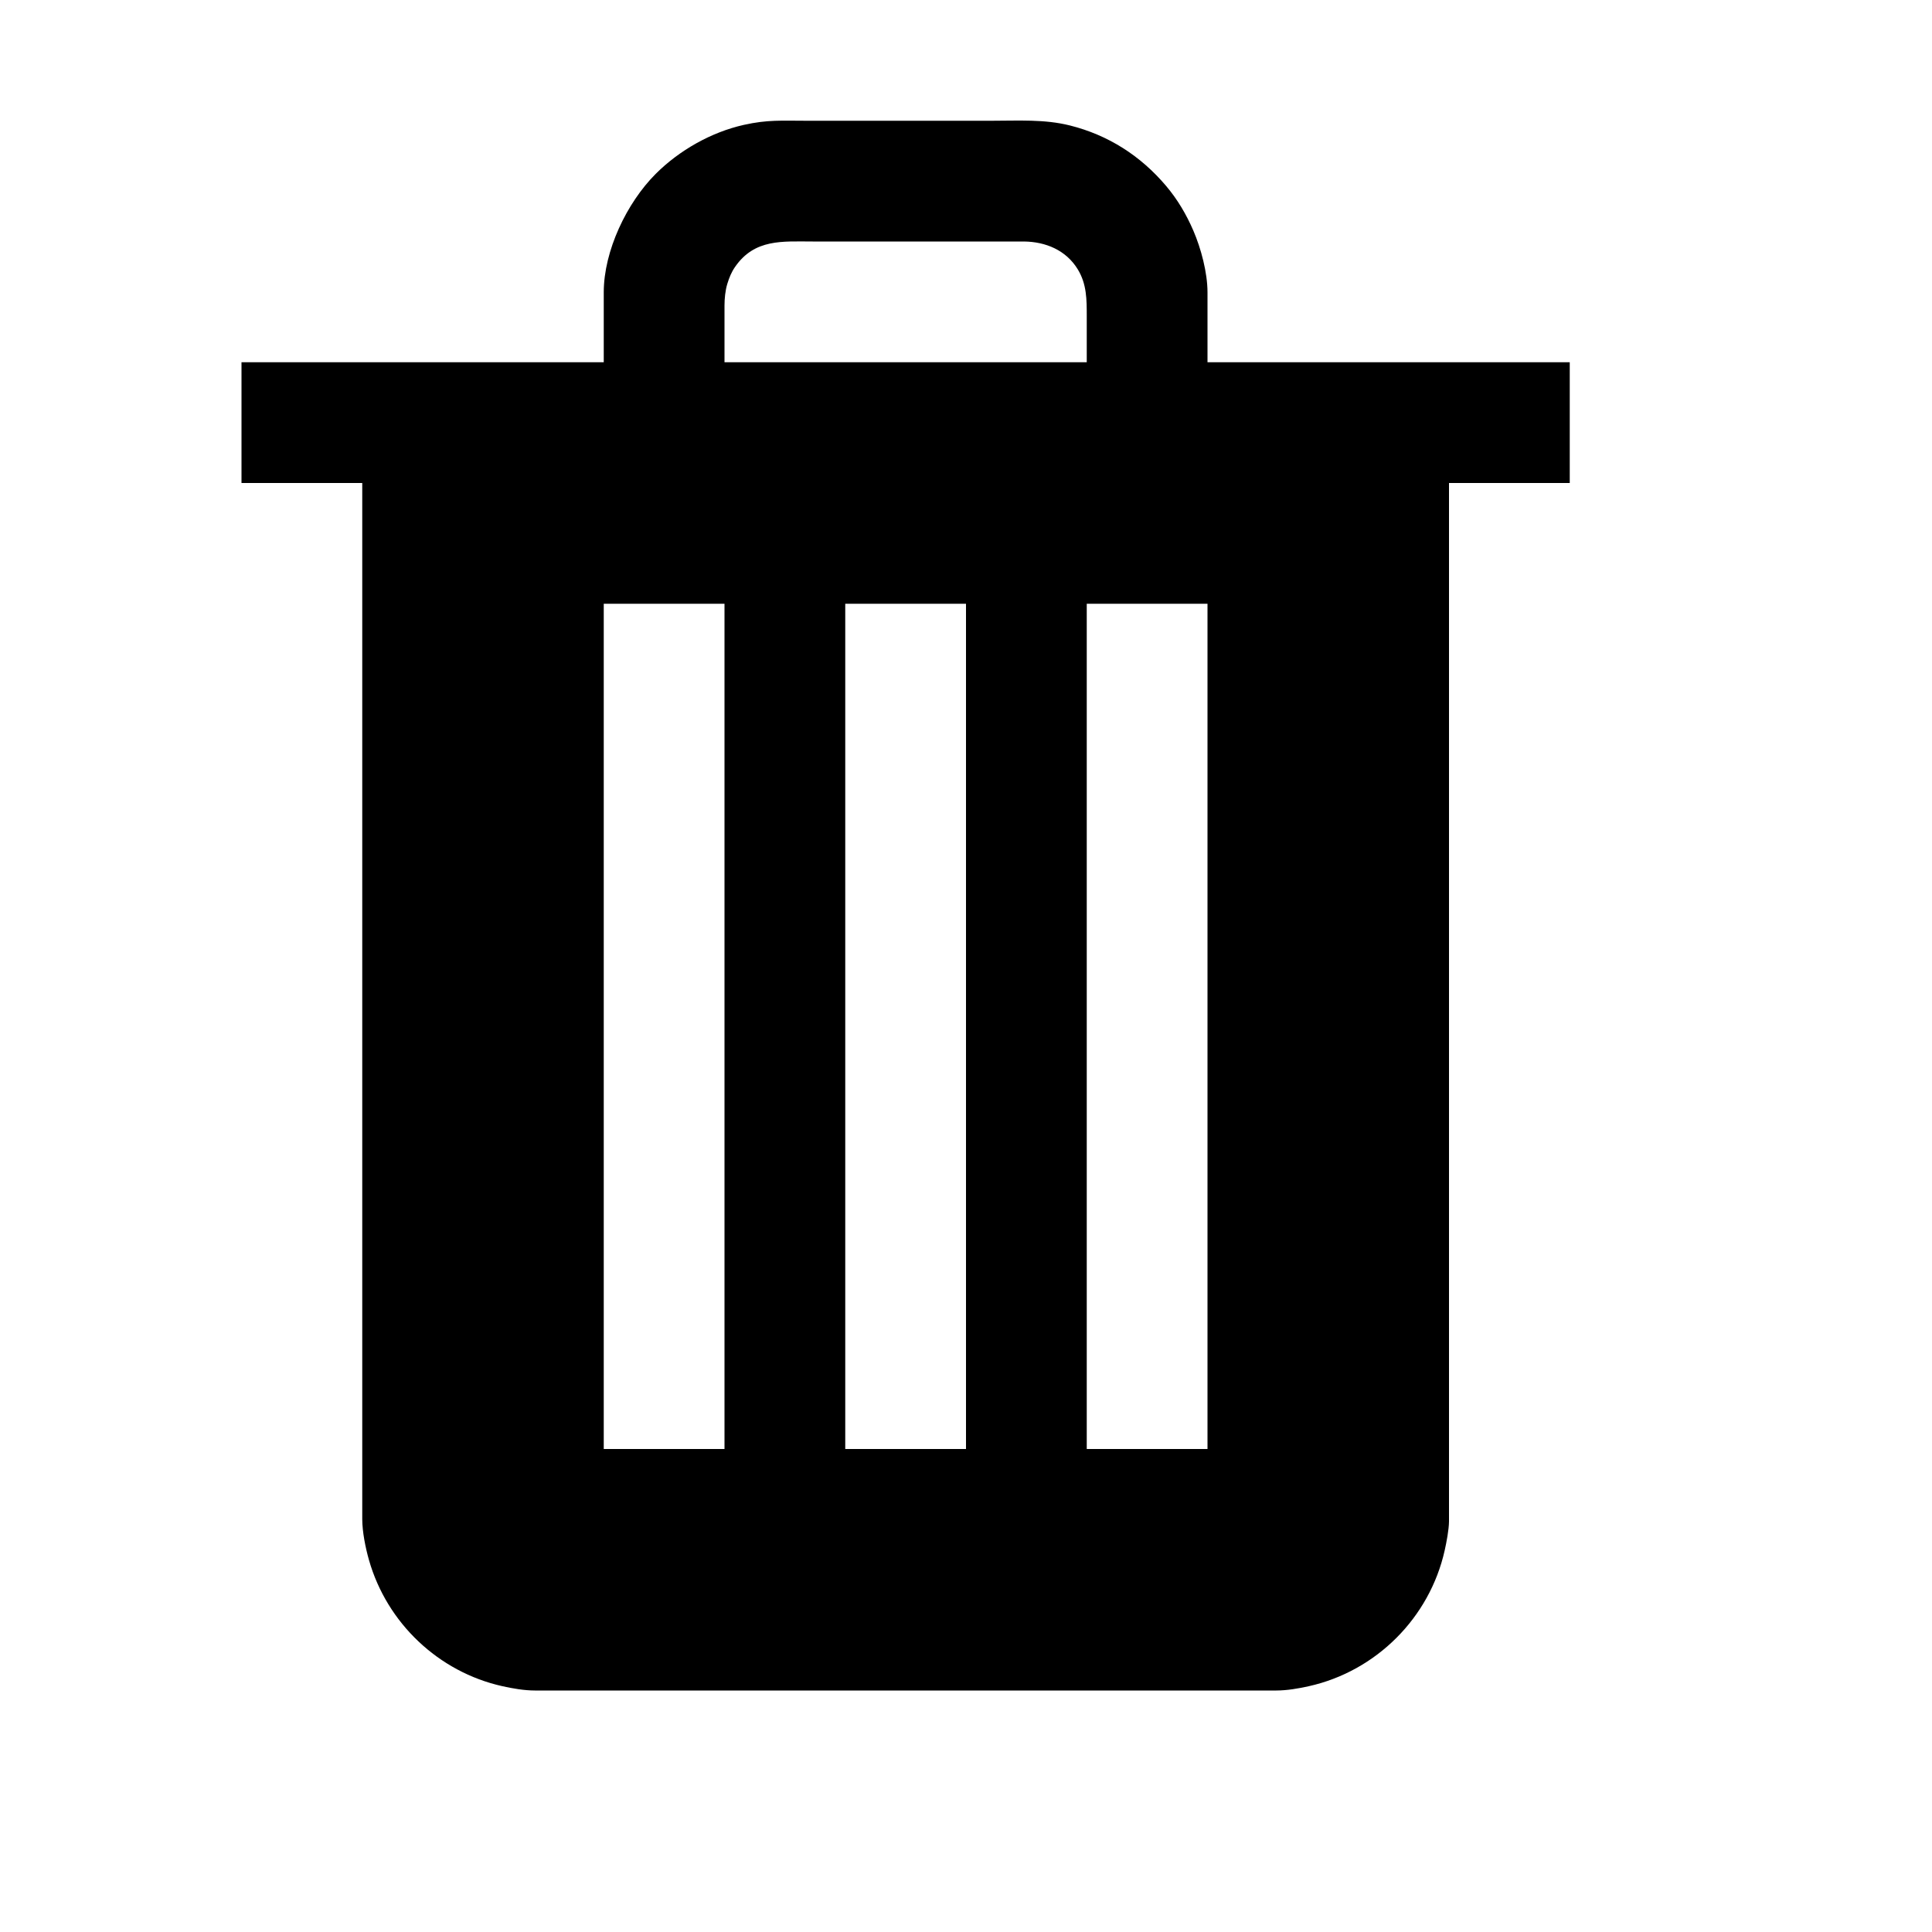
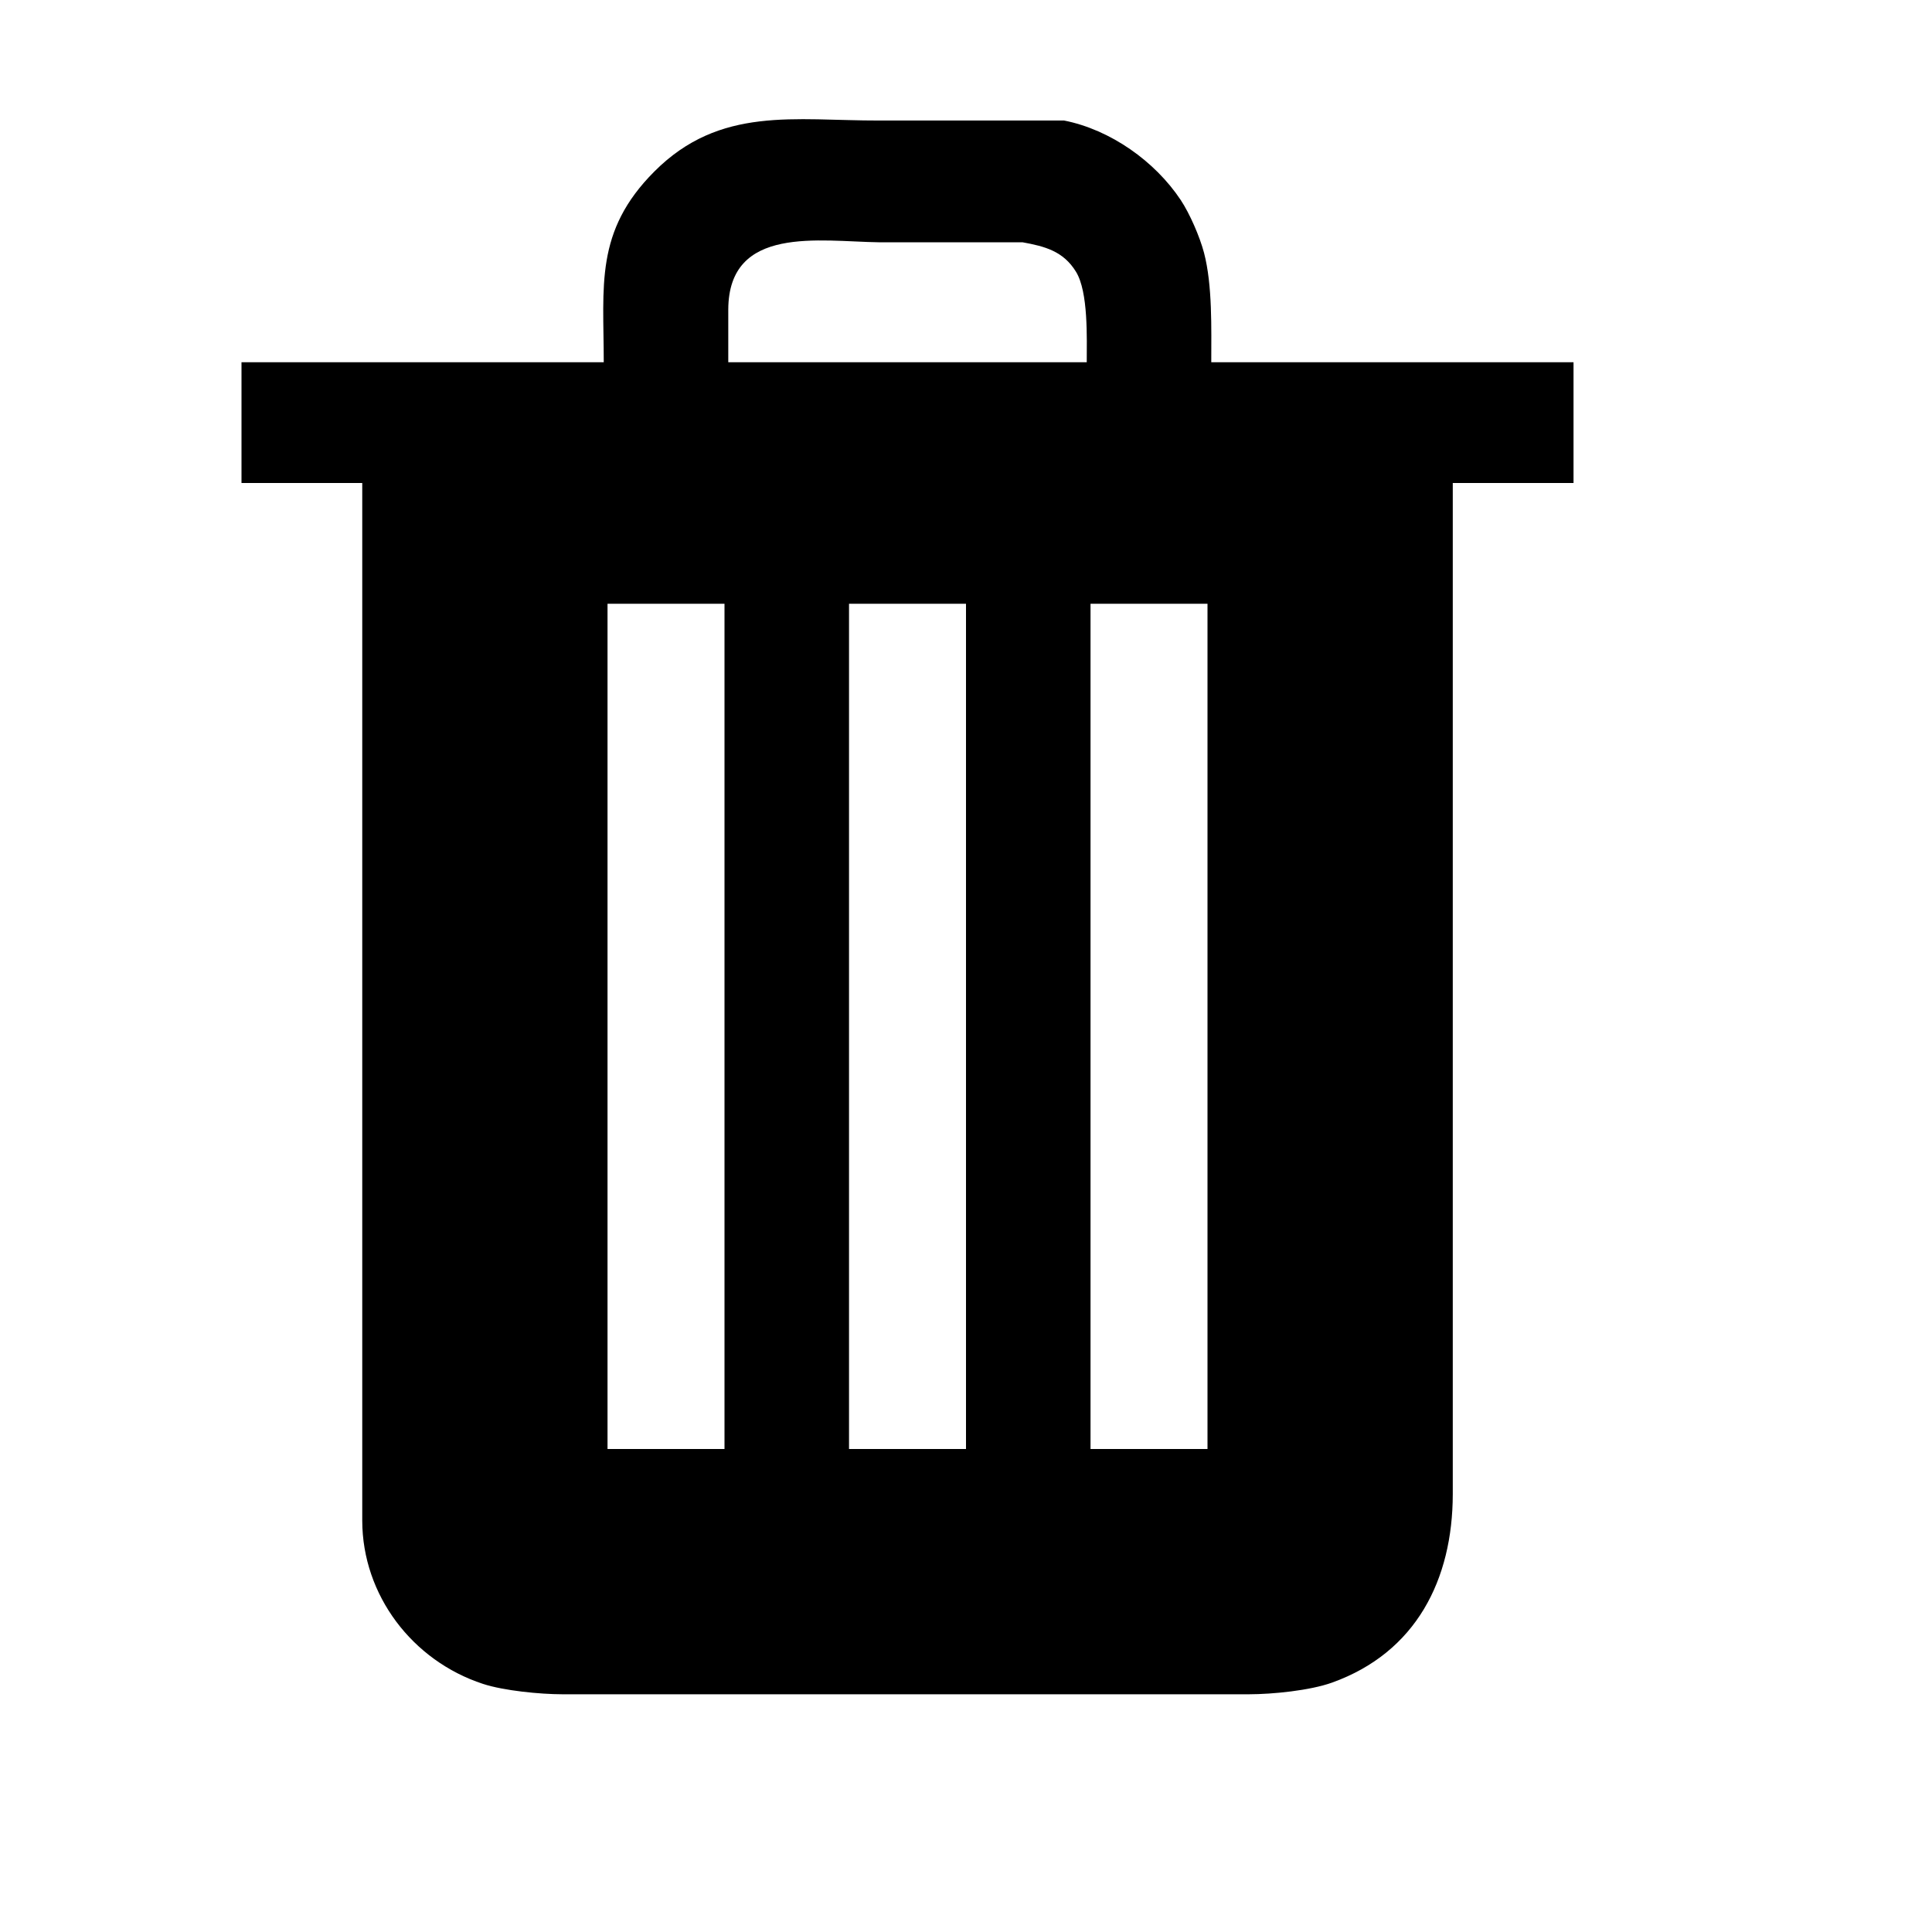
- <svg xmlns="http://www.w3.org/2000/svg" width="423.392mm" height="423.392mm" viewBox="0 0 1600 1600">
-   <path id="Selection" d="M 500.00,300.00            C 500.00,300.00 200.00,300.00 200.00,300.00              200.00,300.00 200.00,400.00 200.00,400.00              200.00,400.00 300.00,400.00 300.00,400.00              300.00,400.00 300.00,1258.00 300.00,1258.00              300.02,1268.58 302.67,1281.81 305.58,1292.00              320.45,1344.12 363.09,1384.59 416.00,1396.42              424.63,1398.35 434.16,1399.99 443.00,1400.00              443.00,1400.00 1057.00,1400.00 1057.00,1400.00              1065.84,1399.99 1075.37,1398.35 1084.00,1396.42              1139.73,1383.96 1183.96,1339.73 1196.42,1284.00              1197.94,1277.23 1199.92,1266.82 1200.00,1260.00              1200.00,1260.00 1200.00,1164.00 1200.00,1164.00              1200.00,1164.00 1200.00,973.00 1200.00,973.00              1200.00,973.00 1200.00,400.00 1200.00,400.00              1200.00,400.00 1300.00,400.00 1300.00,400.00              1300.00,400.00 1300.00,300.00 1300.00,300.00              1300.00,300.00 1000.00,300.00 1000.00,300.00              1000.00,300.00 1000.00,242.00 1000.00,242.00              999.97,225.80 994.68,205.84 988.28,191.00              982.49,177.58 975.19,165.19 965.73,154.00              944.61,129.02 917.79,111.84 886.00,103.89              864.92,98.63 843.53,100.00 822.00,100.00              822.00,100.00 729.00,100.00 729.00,100.00              729.00,100.00 667.00,100.00 667.00,100.00              647.34,100.00 635.70,99.02 616.00,103.42              588.98,109.47 562.56,124.47 543.01,144.01              519.05,167.98 500.05,207.70 500.00,242.00              500.00,242.00 500.00,300.00 500.00,300.00 Z            M 900.00,300.00            C 900.00,300.00 600.00,300.00 600.00,300.00              600.00,300.00 600.00,253.00 600.00,253.00              600.01,247.24 600.64,240.51 602.35,235.00              603.93,229.87 605.69,225.45 608.77,221.00              624.99,197.58 648.11,200.00 673.00,200.00              673.00,200.00 727.00,200.00 727.00,200.00              727.00,200.00 848.00,200.00 848.00,200.00              866.01,200.21 882.83,207.16 892.53,223.00              900.06,235.29 900.00,248.21 900.00,262.00              900.00,262.00 900.00,300.00 900.00,300.00 Z            M 600.00,500.00            C 600.00,500.00 600.00,1200.00 600.00,1200.00              600.00,1200.00 500.00,1200.00 500.00,1200.00              500.00,1200.00 500.00,500.00 500.00,500.00              500.00,500.00 600.00,500.00 600.00,500.00 Z            M 800.00,500.00            C 800.00,500.00 800.00,1200.00 800.00,1200.00              800.00,1200.00 700.00,1200.00 700.00,1200.00              700.00,1200.00 700.00,500.00 700.00,500.00              700.00,500.00 800.00,500.00 800.00,500.00 Z            M 1000.00,500.00            C 1000.00,500.00 1000.00,1200.00 1000.00,1200.00              1000.00,1200.00 900.00,1200.00 900.00,1200.00              900.00,1200.00 900.00,500.00 900.00,500.00              900.00,500.00 1000.00,500.00 1000.00,500.00 Z" />
+ <svg xmlns="http://www.w3.org/2000/svg" width="5.689in" height="5.689in" viewBox="0 0 512 512">
+   <path id="Selection" d="M 160.00,96.00            C 160.00,96.00 64.00,96.00 64.00,96.00              64.00,96.00 64.00,128.00 64.00,128.00              64.00,128.00 96.00,128.00 96.00,128.00              96.00,128.00 96.00,403.00 96.00,403.00              96.03,422.72 109.27,440.12 128.00,446.25              133.52,448.06 143.12,448.99 149.00,449.00              149.00,449.00 331.00,449.00 331.00,449.00              337.29,448.99 347.13,448.01 353.00,445.91              375.31,437.91 384.96,418.59 385.00,396.00              385.00,396.00 385.00,128.00 385.00,128.00              385.00,128.00 417.00,128.00 417.00,128.00              417.00,128.00 417.00,96.00 417.00,96.00              417.00,96.00 321.00,96.00 321.00,96.00              321.00,87.09 321.33,75.58 319.08,67.00              317.96,62.75 315.32,56.65 312.90,53.00              306.08,42.74 294.28,34.37 282.00,31.94              282.00,31.94 274.00,31.94 274.00,31.94              274.00,31.94 267.00,31.94 267.00,31.94              267.00,31.94 233.00,31.94 233.00,31.94              210.64,32.00 190.84,27.99 173.43,45.43              157.54,61.34 160.00,75.72 160.00,96.00 Z            M 288.00,96.00            C 288.00,96.00 193.00,96.00 193.00,96.00              193.00,96.00 193.00,82.00 193.00,82.00              193.11,59.58 217.22,64.00 233.00,64.21              233.00,64.21 271.00,64.21 271.00,64.21              276.89,65.28 281.79,66.55 285.15,72.02              288.45,77.40 288.00,89.64 288.00,96.00 Z            M 192.00,160.00            C 192.00,160.00 192.00,384.00 192.00,384.00              192.00,384.00 161.00,384.00 161.00,384.00              161.00,384.00 161.00,160.00 161.00,160.00              161.00,160.00 192.00,160.00 192.00,160.00 Z            M 256.00,160.00            C 256.00,160.00 256.00,384.00 256.00,384.00              256.00,384.00 225.00,384.00 225.00,384.00              225.00,384.00 225.00,160.00 225.00,160.00              225.00,160.00 256.00,160.00 256.00,160.00 Z            M 320.00,160.00            C 320.00,160.00 320.00,384.00 320.00,384.00              320.00,384.00 289.00,384.00 289.00,384.00              289.00,384.00 289.00,160.00 289.00,160.00              289.00,160.00 320.00,160.00 320.00,160.00 Z" />
</svg>
